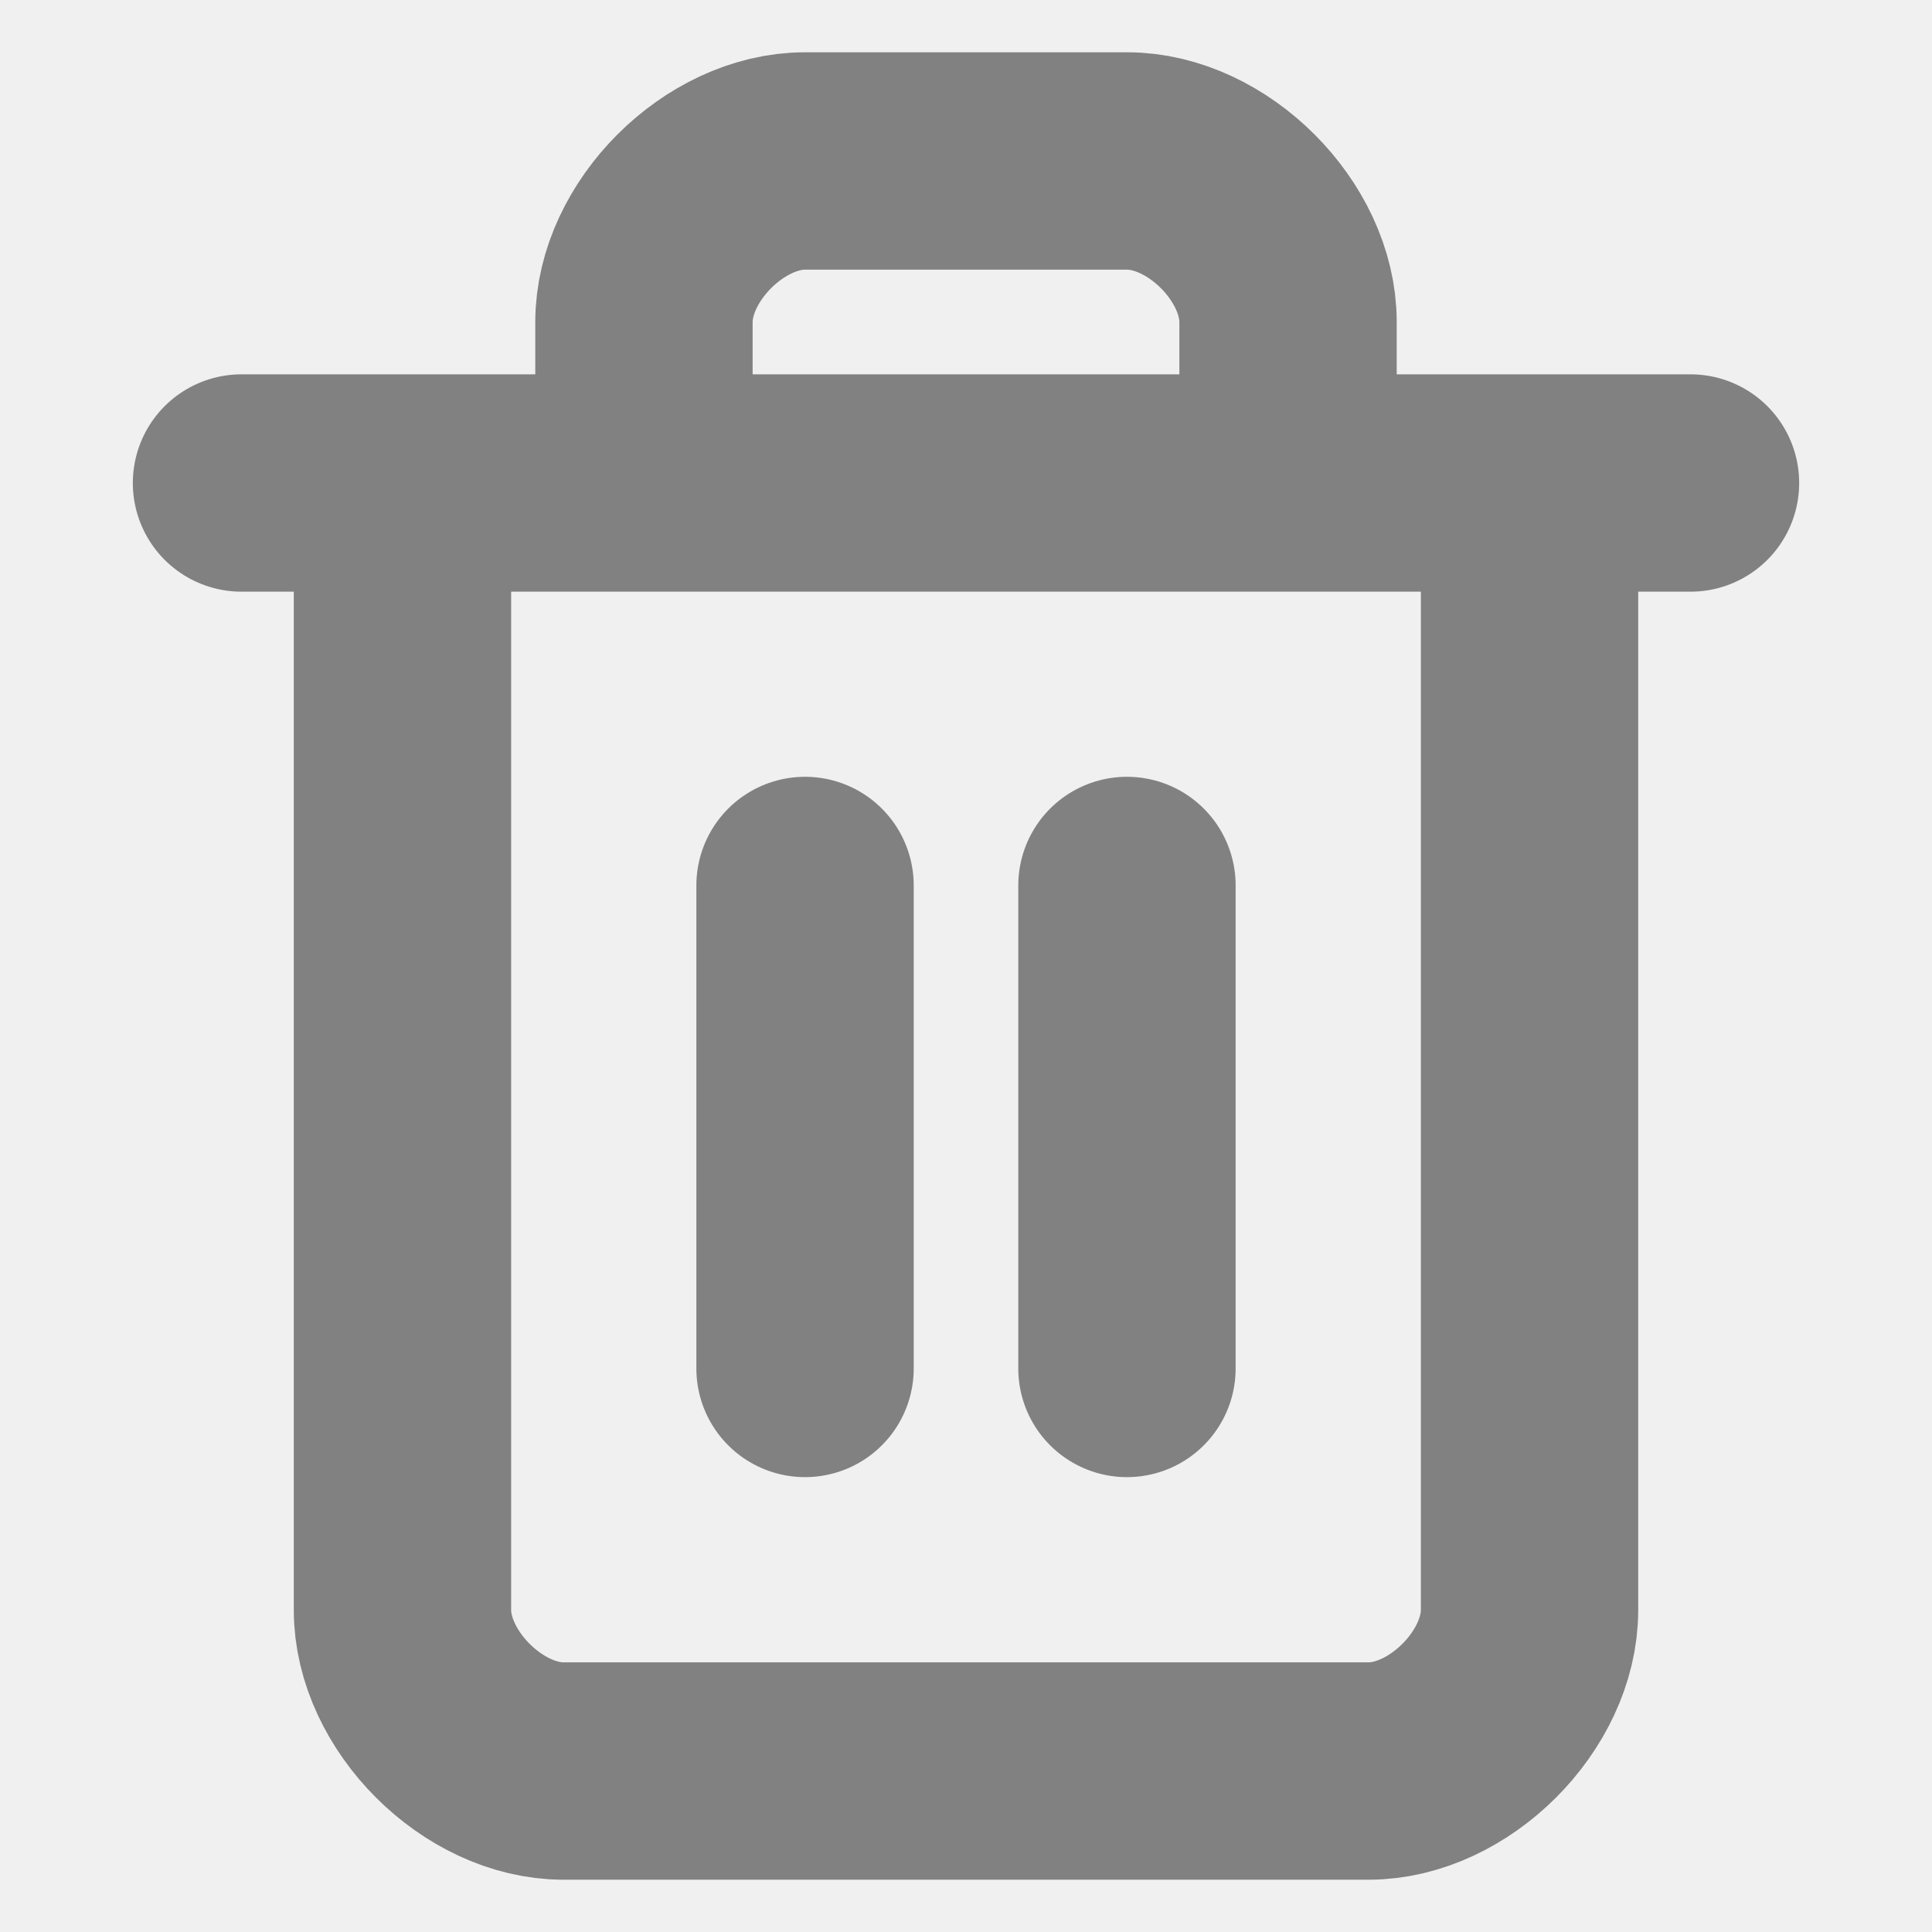
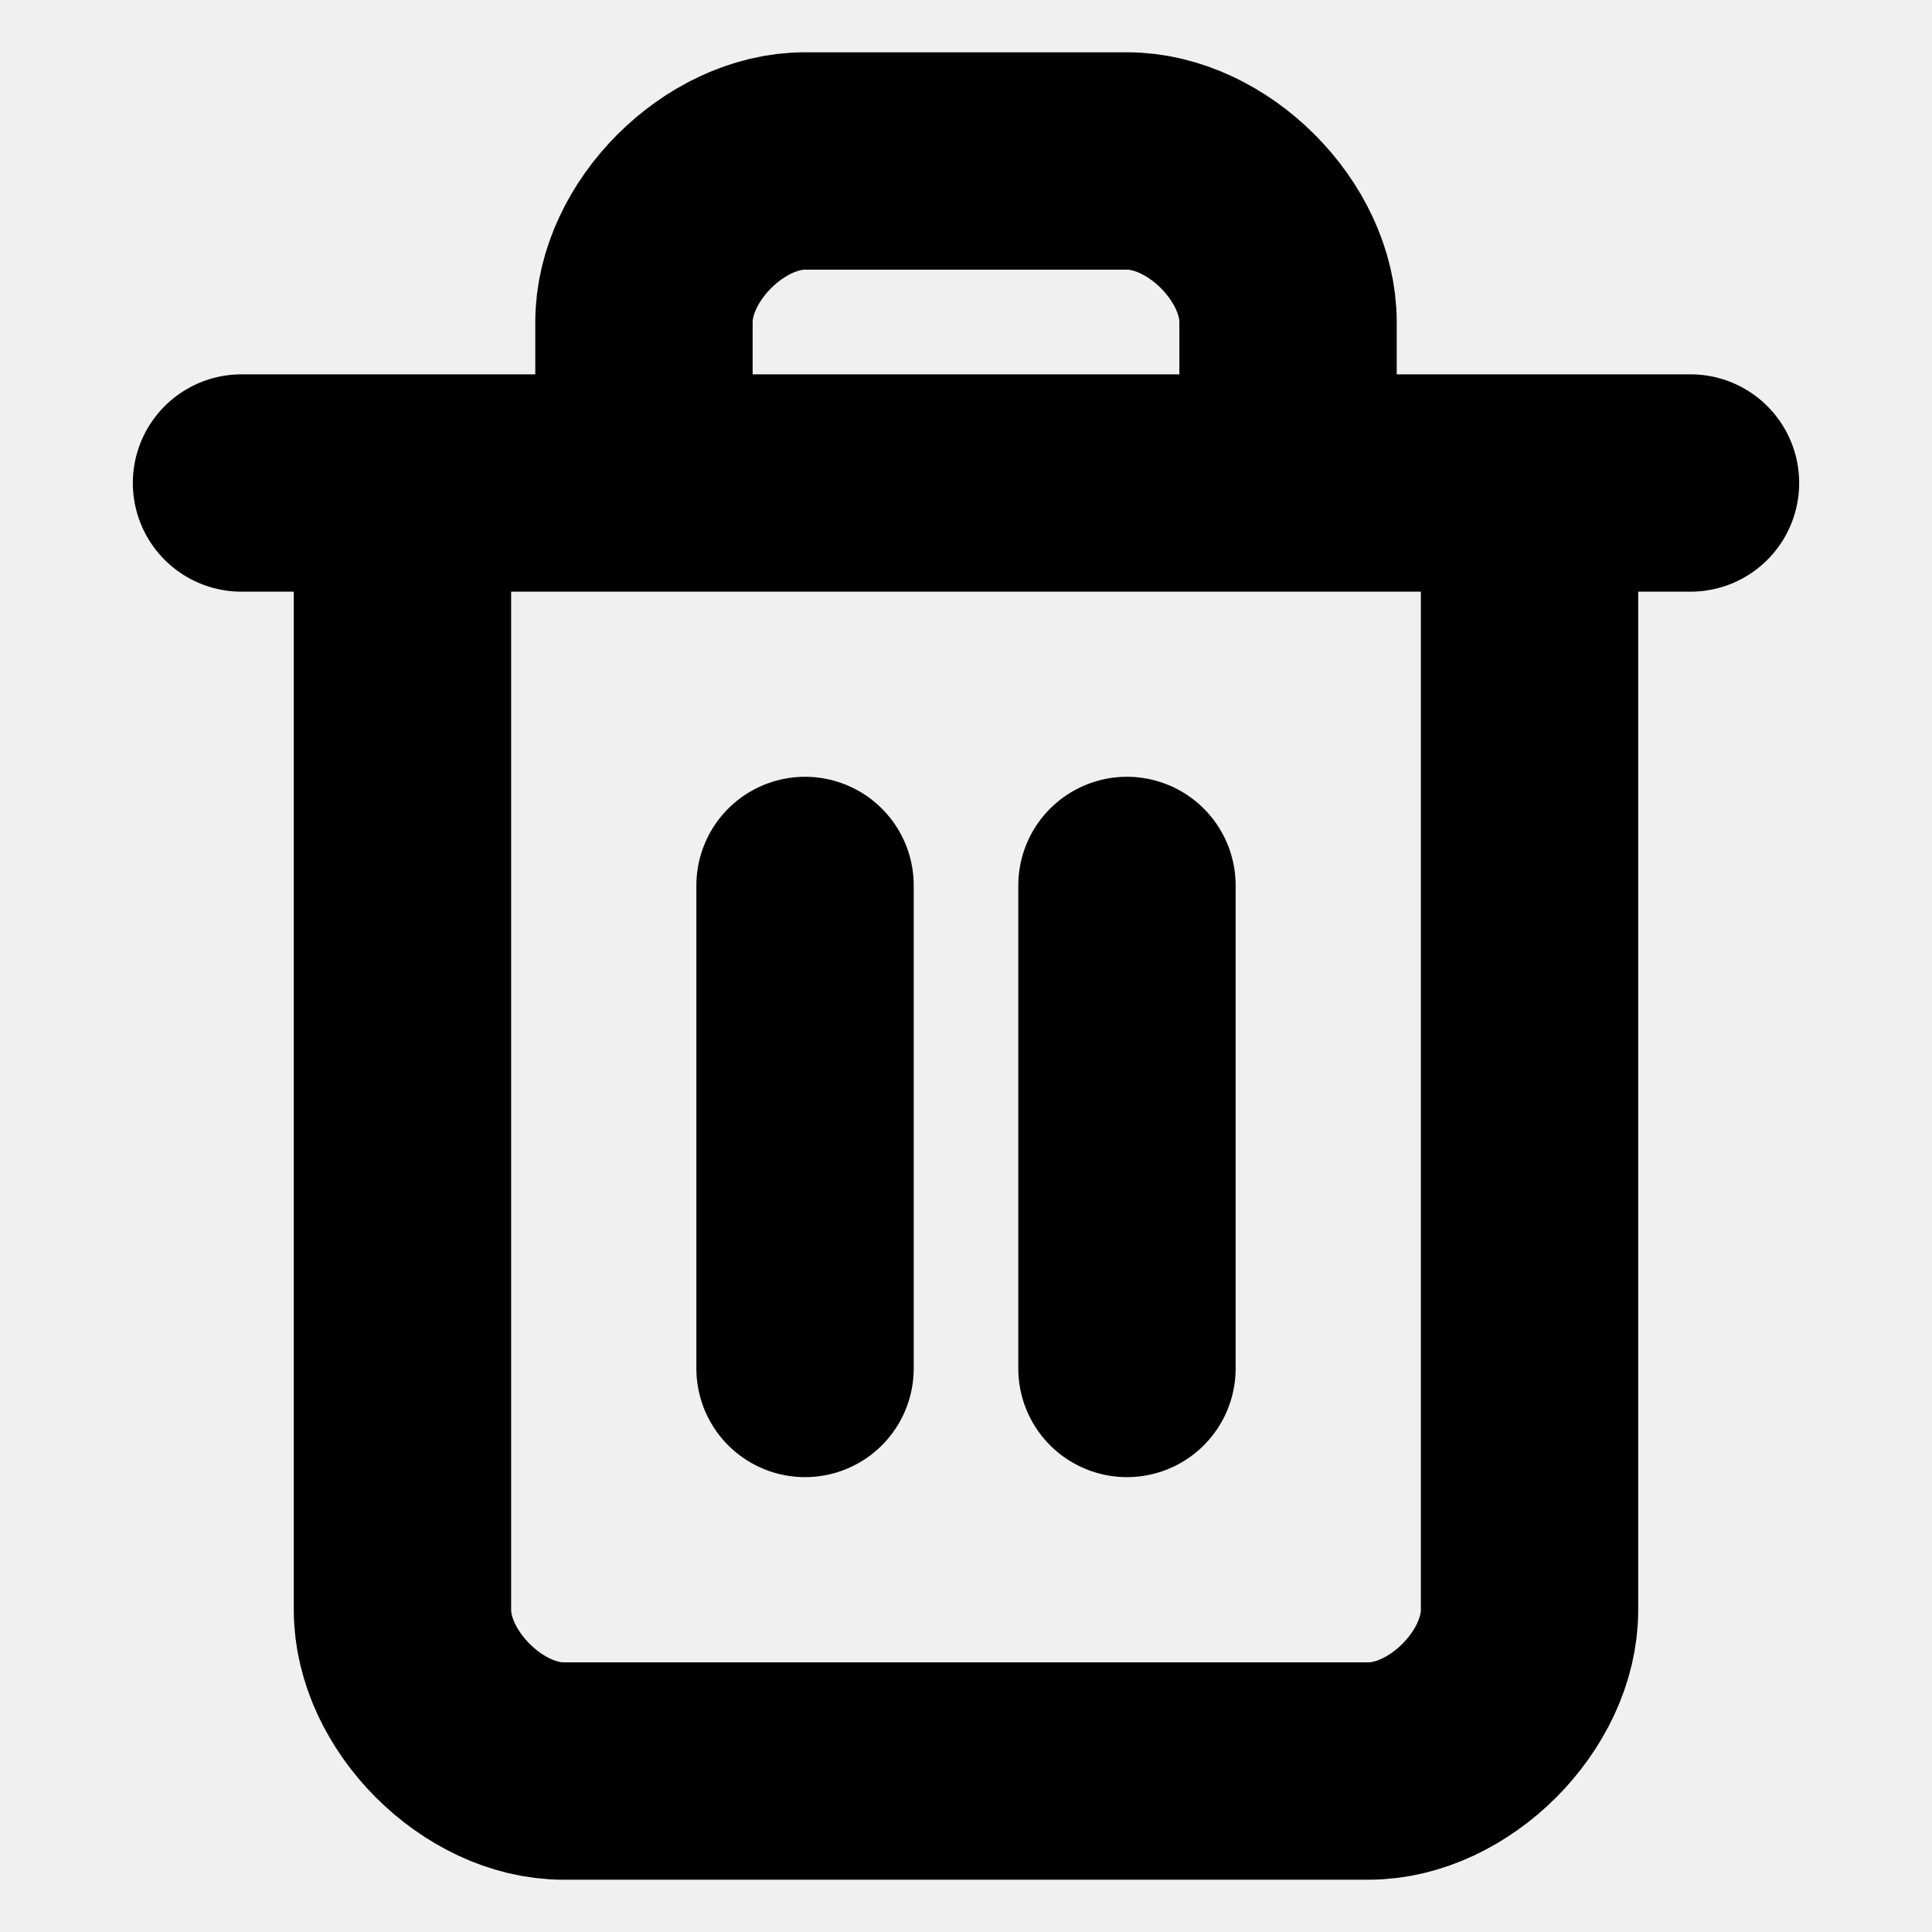
<svg xmlns="http://www.w3.org/2000/svg" width="16" height="16" viewBox="0 0 16 16" fill="none">
  <g clip-path="url(#clip0_71_228)">
-     <path d="M2 4H14M12.667 4V13.333C12.667 14 12 14.667 11.333 14.667H4.667C4 14.667 3.333 14 3.333 13.333V4M5.333 4V2.667C5.333 2 6 1.333 6.667 1.333H9.333C10 1.333 10.667 2 10.667 2.667V4M6.667 7.333V11.333M9.333 7.333V11.333" stroke="#818181" stroke-width="1.8" stroke-linecap="round" stroke-linejoin="round" />
+     <path d="M2 4H14M12.667 4V13.333C12.667 14 12 14.667 11.333 14.667H4.667C4 14.667 3.333 14 3.333 13.333V4M5.333 4V2.667C5.333 2 6 1.333 6.667 1.333H9.333C10 1.333 10.667 2 10.667 2.667V4M6.667 7.333V11.333M9.333 7.333V11.333" stroke="currentColor" stroke-width="1.8" stroke-linecap="round" stroke-linejoin="round" />
  </g>
  <defs>
    <clipPath id="clip0_71_228">
      <rect width="16" height="16" fill="white" />
    </clipPath>
  </defs>
</svg>
